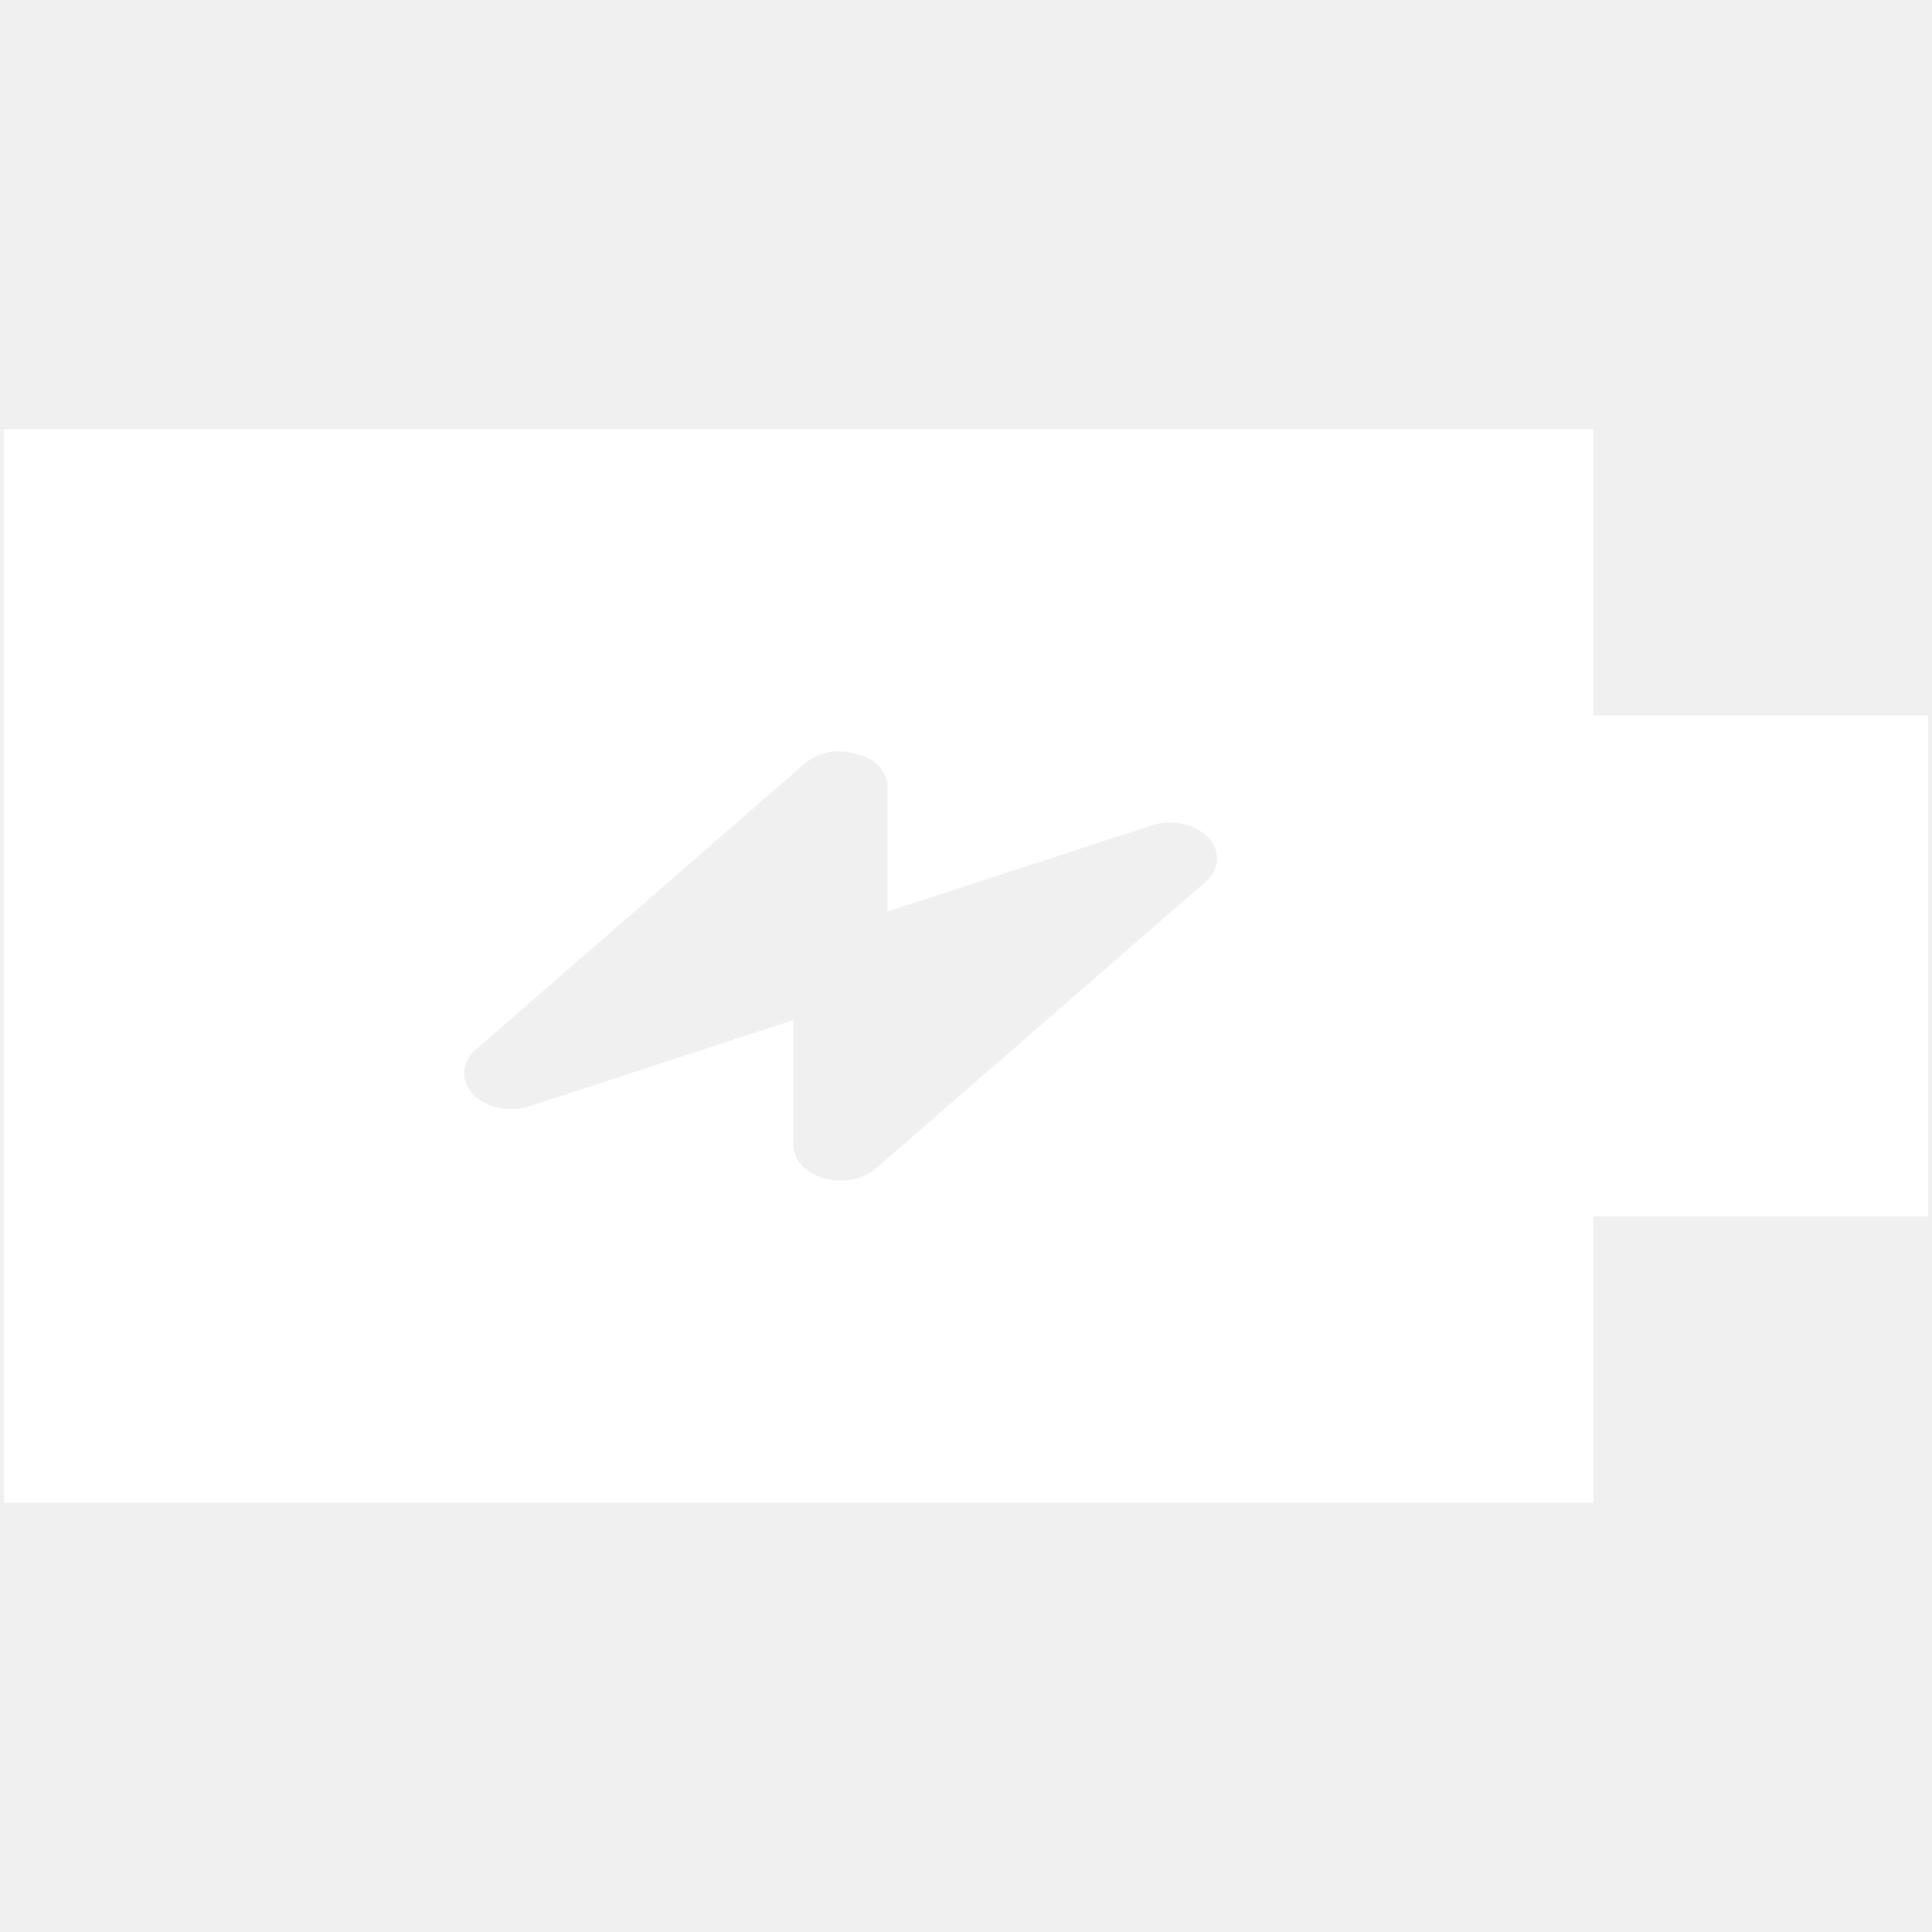
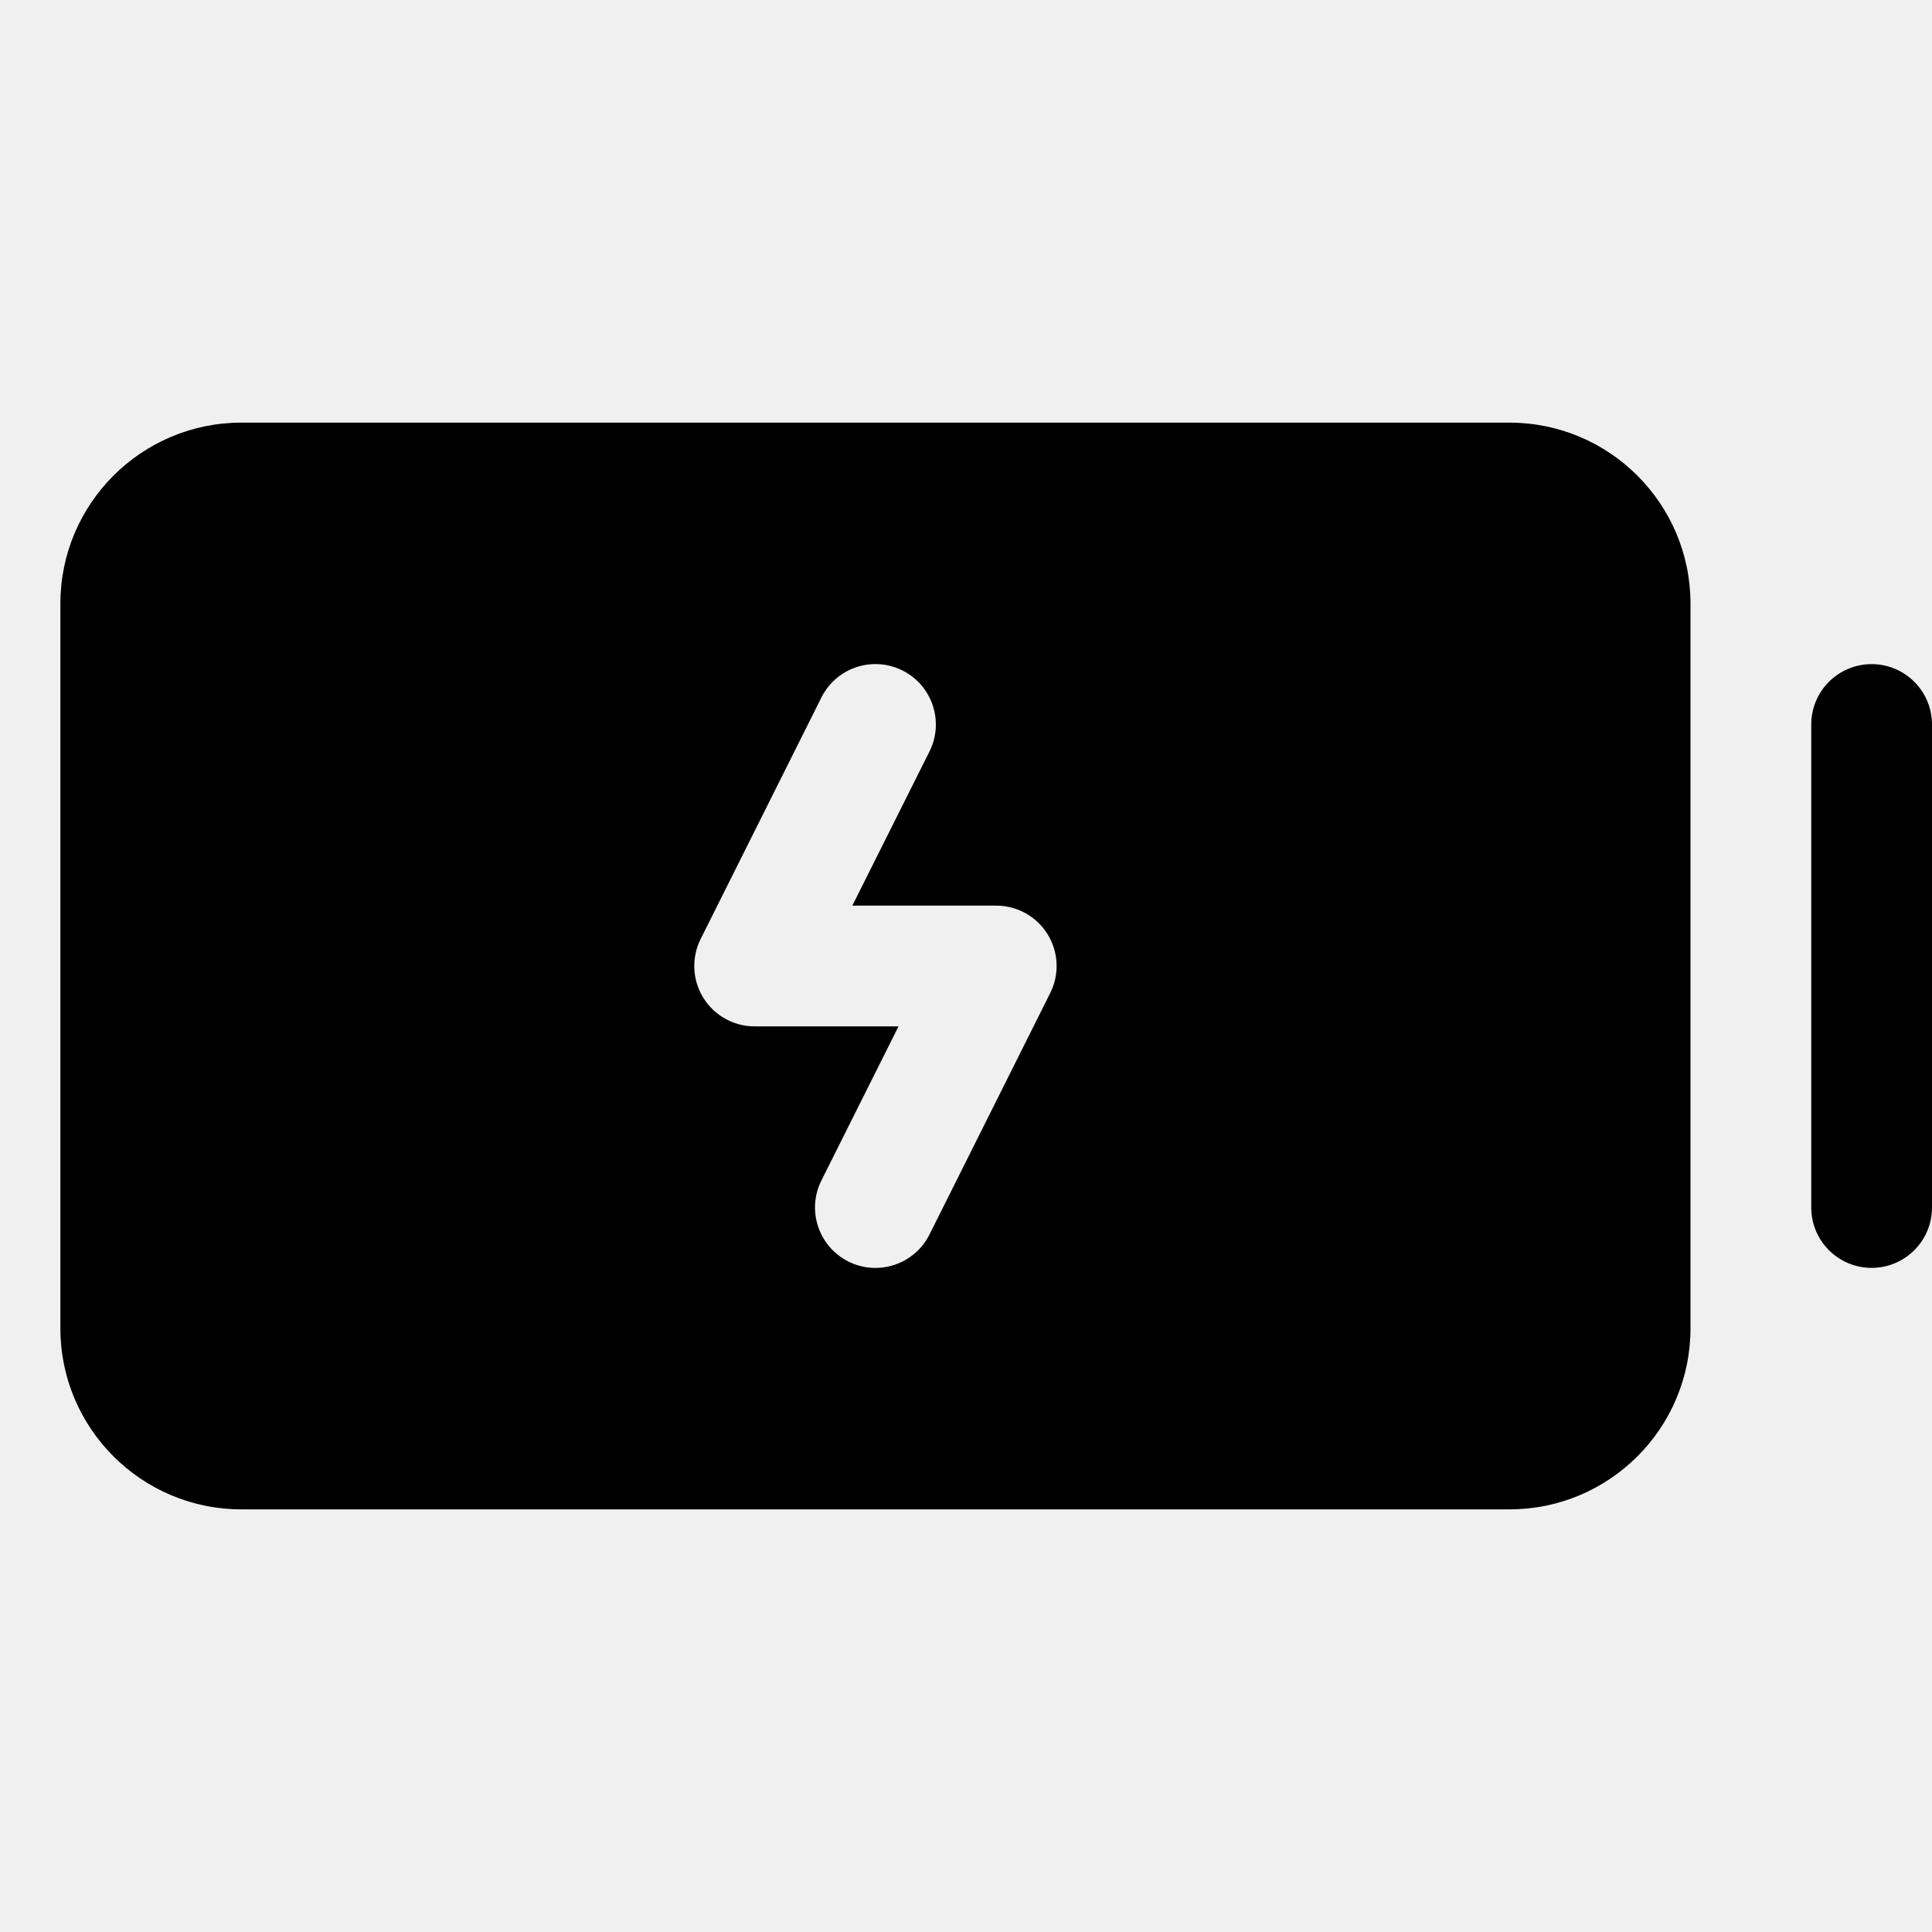
- <svg xmlns="http://www.w3.org/2000/svg" style="isolation:isolate" viewBox="0 0 54 54" width="54pt" height="54pt" version="1.1" id="svg2">
-   <defs id="defs1">
-     <clipPath id="_clipPath_5BYvVxY5nmAOg44WgUmx4DyOOJ3R7PhB">
-       <rect width="54" height="54" id="rect1" />
-     </clipPath>
-   </defs>
-   <g clip-path="url(#_clipPath_5BYvVxY5nmAOg44WgUmx4DyOOJ3R7PhB)" id="g2" transform="matrix(0,-1,-1,0,54,54)">
-     <rect width="54" height="54" style="fill:#000000" fill-opacity="0" id="rect2" x="0" y="0" />
-     <path d="m 12,53.89 v -44.427 0 h 8 v -9.353 0 H 34 V 9.463 h 8 V 53.89 Z M 28.522,29.192 h 3.487 c 0.416,0 0.791,0.341 0.91,0.851 0.172,0.513 0.062,1.093 -0.25,1.454 l -8.007,9.207 c -0.353,0.402 -0.87,0.436 -1.248,0.074 -0.378,-0.361 -0.516,-1.019 -0.331,-1.582 l 2.405,-7.374 h -3.515 c -0.389,0 -0.762,-0.341 -0.909,-0.851 -0.147,-0.513 -0.036,-1.093 0.278,-1.454 l 8.005,-9.207 c 0.354,-0.405 0.87,-0.435 1.248,-0.074 0.379,0.361 0.516,1.017 0.332,1.582 z" fill-rule="evenodd" fill="#ffffff" id="path2" style="stroke-width:1.081" />
-   </g>
+ <svg xmlns="http://www.w3.org/2000/svg" width="32" height="32" fill="currentColor" viewBox="0 0 256 256">
+   <path d="M256,96v64a8,8,0,0,1-16,0V96a8,8,0,0,1,16,0ZM224,80v96a24,24,0,0,1-24,24H32A24,24,0,0,1,8,176V80A24,24,0,0,1,32,56H200A24,24,0,0,1,224,80Zm-85.19,43.79A8,8,0,0,0,132,120H112.94l10.22-20.42a8,8,0,1,0-14.32-7.16l-16,32A8,8,0,0,0,100,136h19.06l-10.22,20.42a8,8,0,0,0,14.32,7.16l16-32A8,8,0,0,0,138.81,123.79Z" />
</svg>
